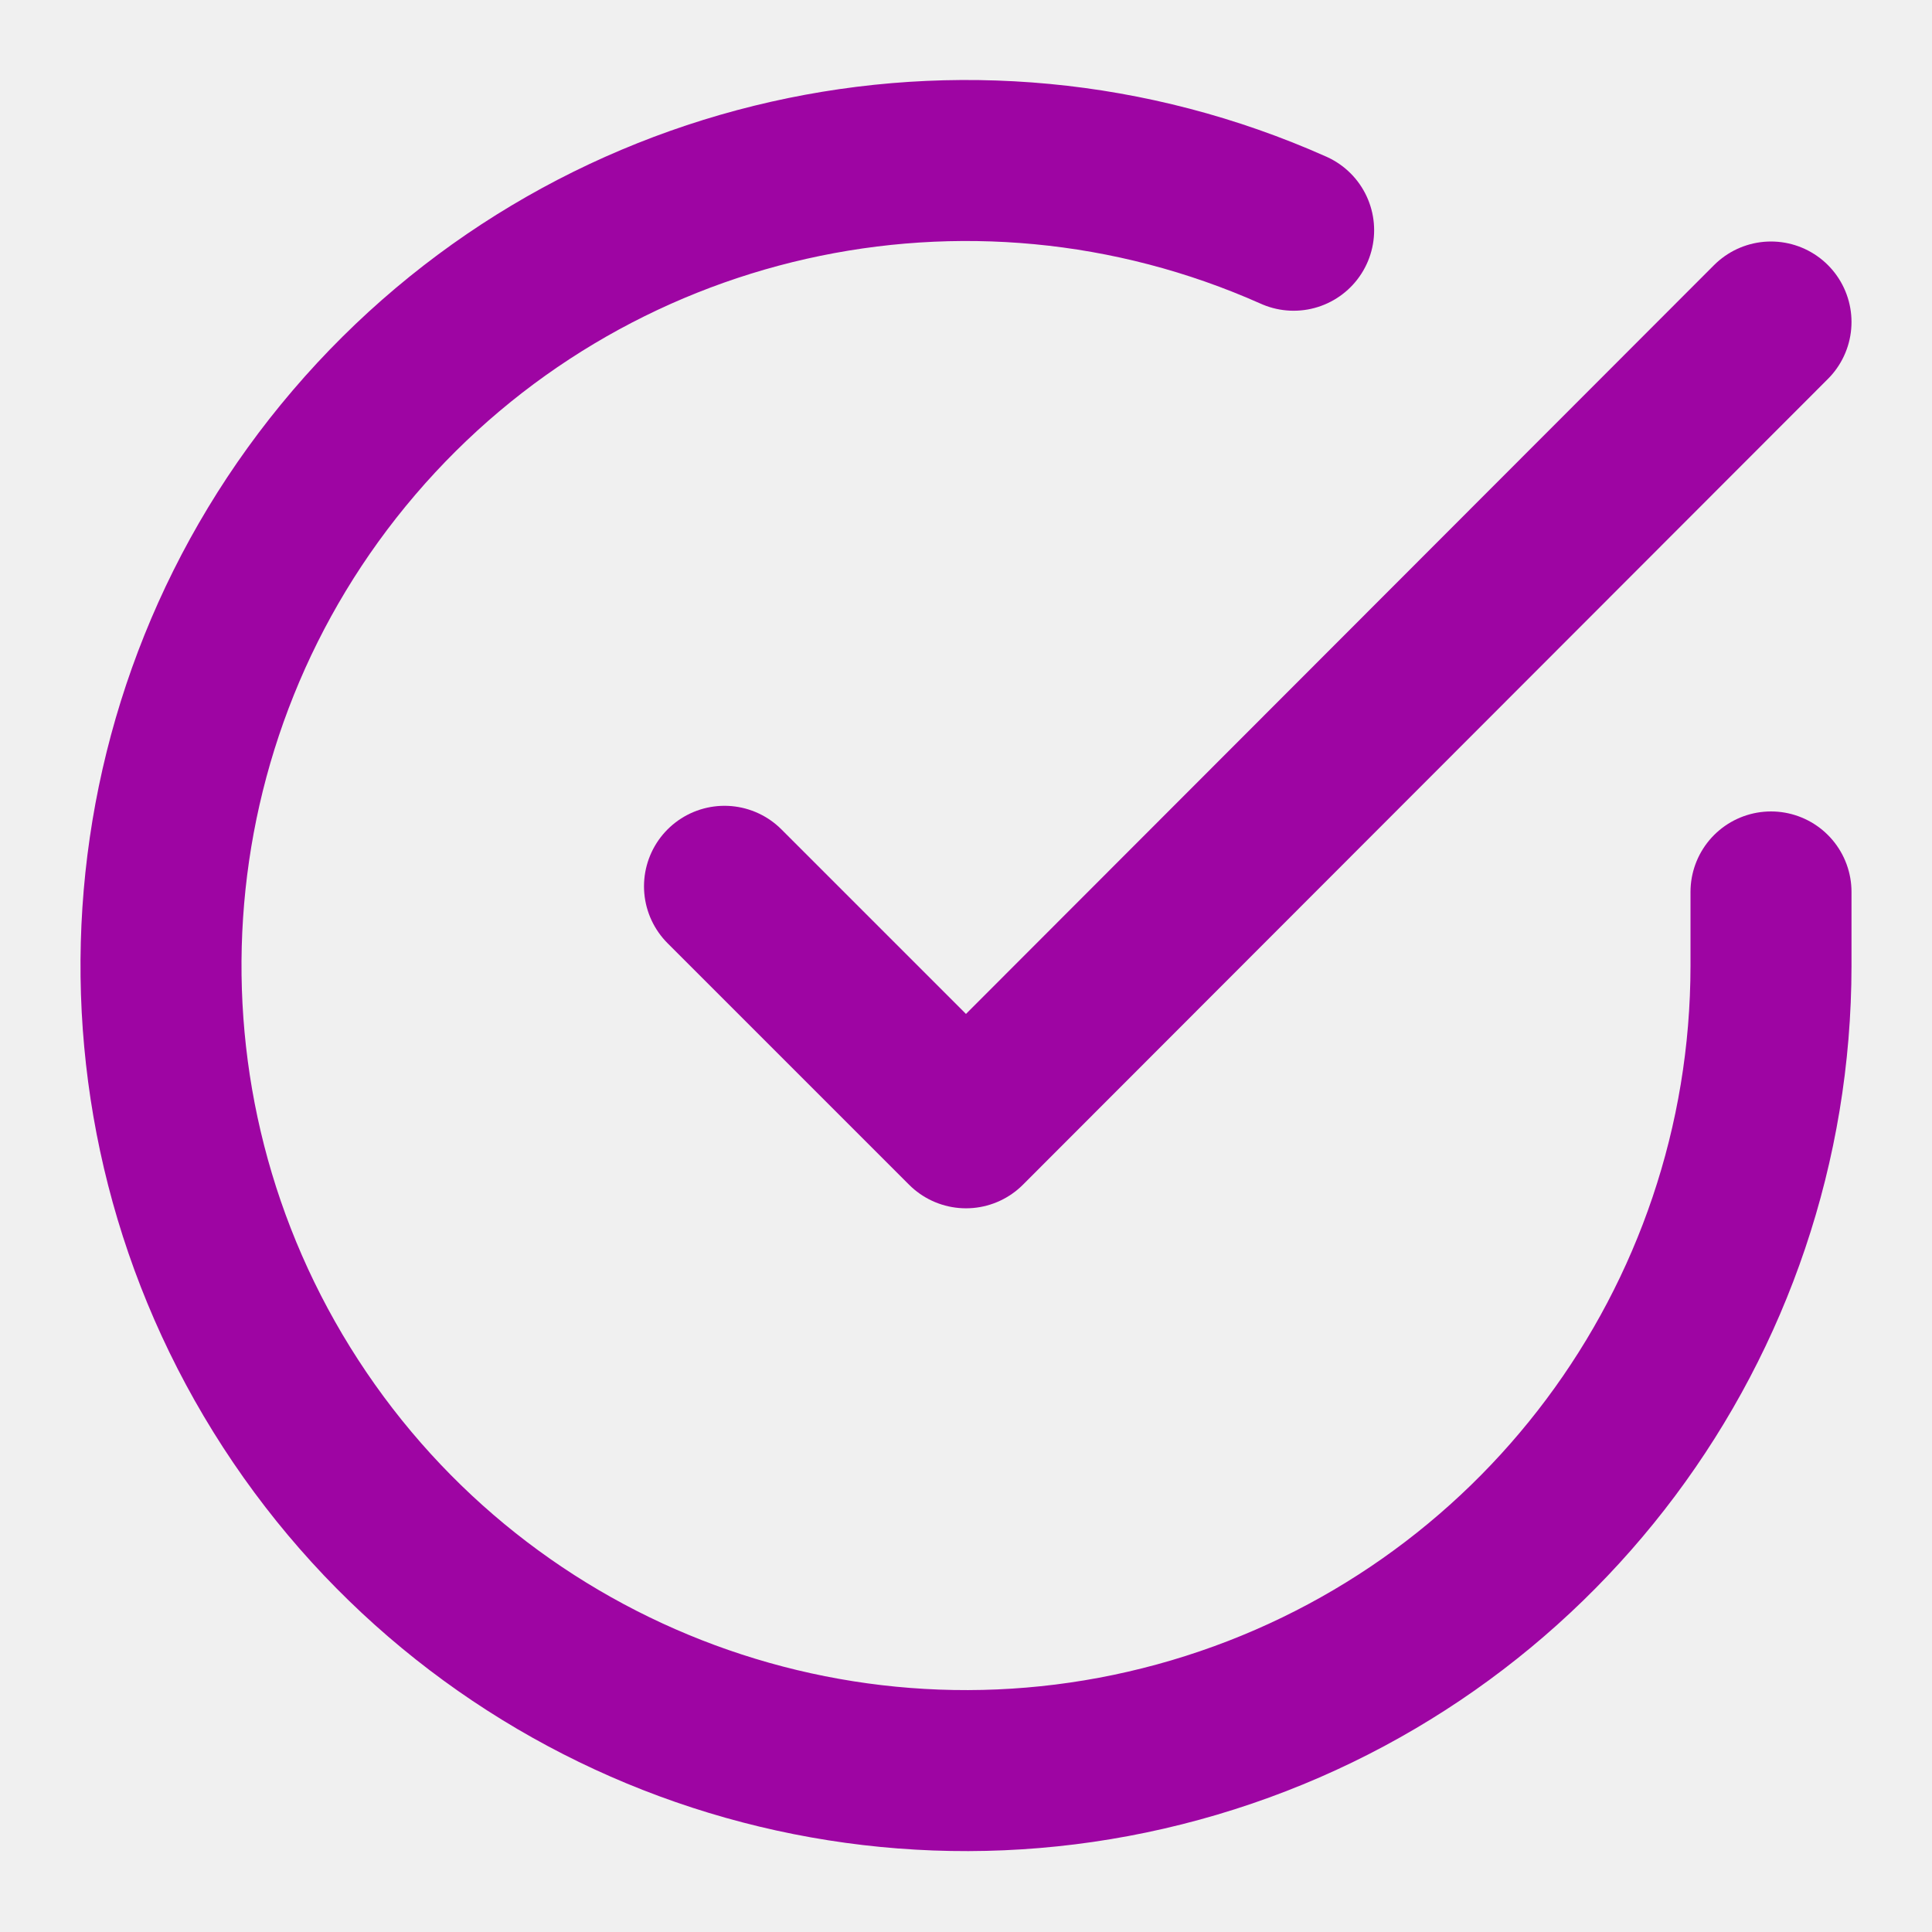
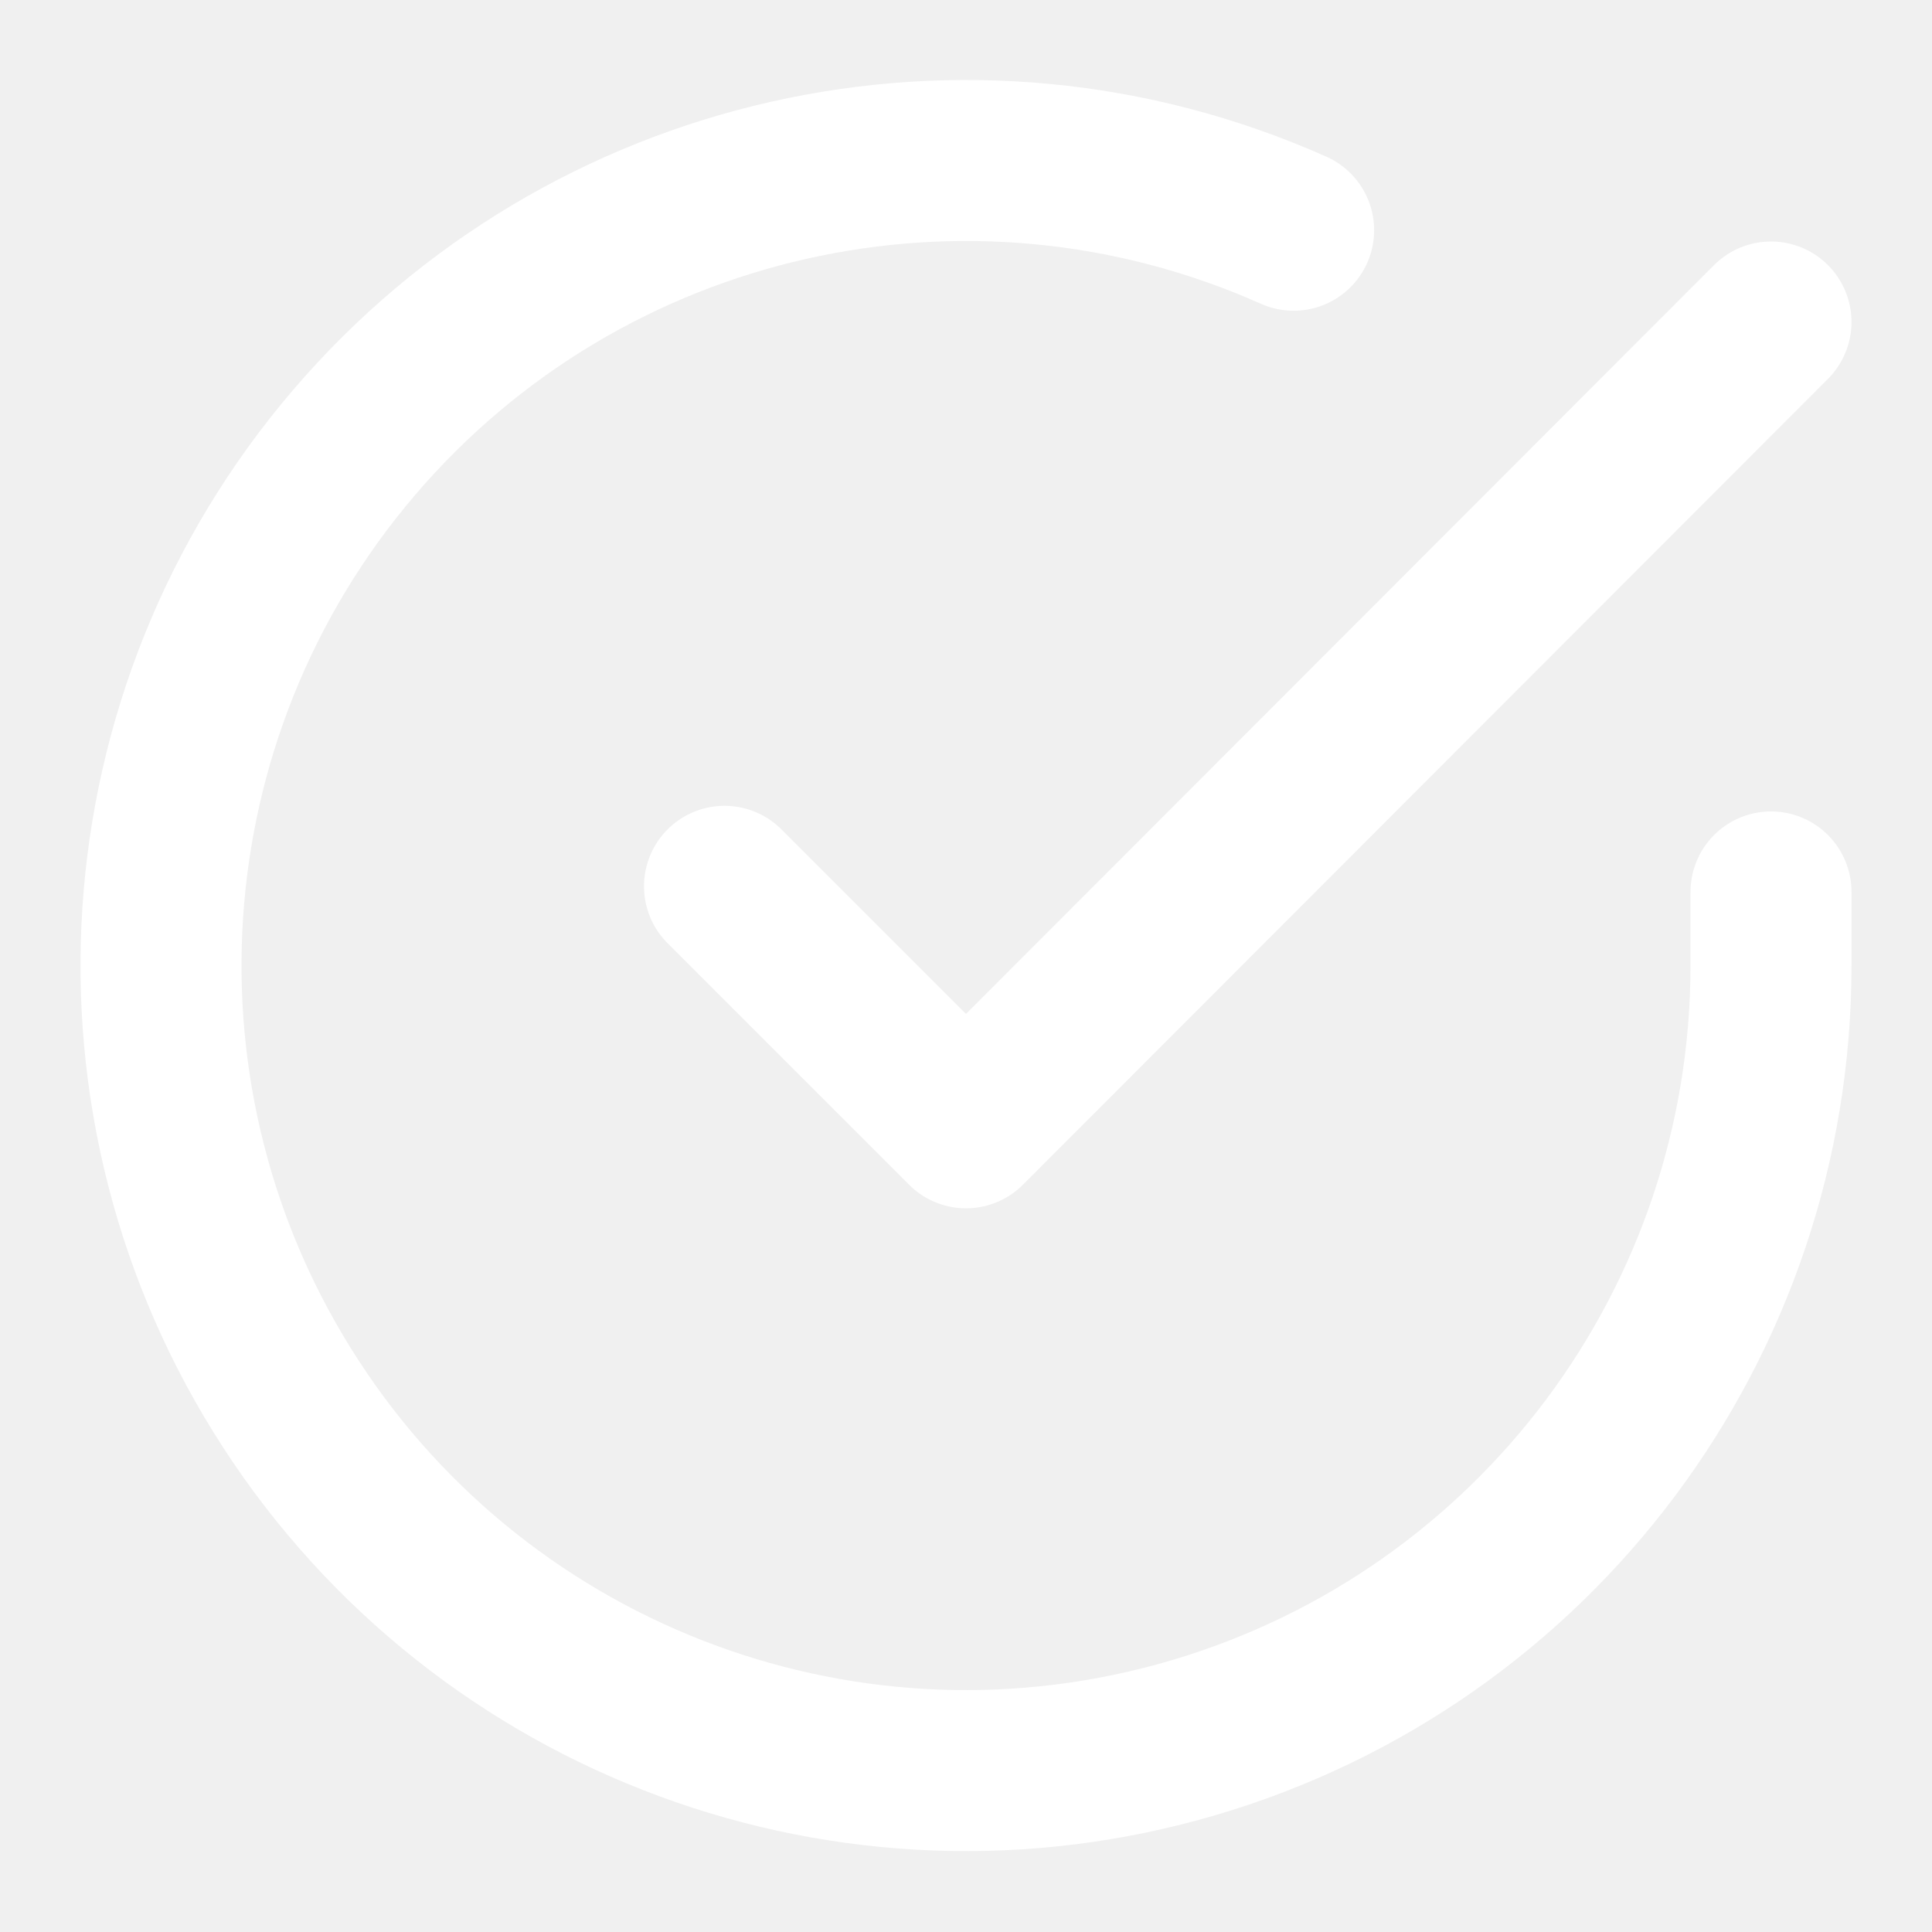
- <svg xmlns="http://www.w3.org/2000/svg" width="100" height="100" viewBox="0 0 24 24" fill="none" stroke="#9E05A3" stroke-width="2" stroke-linecap="round" stroke-linejoin="round" class="feather feather-check-circle">
+ <svg xmlns="http://www.w3.org/2000/svg" width="100" height="100" viewBox="0 0 24 24" fill="none" stroke="#ffffff" stroke-width="2" stroke-linecap="round" stroke-linejoin="round" class="feather feather-check-circle">
  <path d="M22 11.08V12a10 10 0 1 1-5.93-9.14" />
  <polyline points="22 4 12 14.01 9 11.01" />
</svg>
